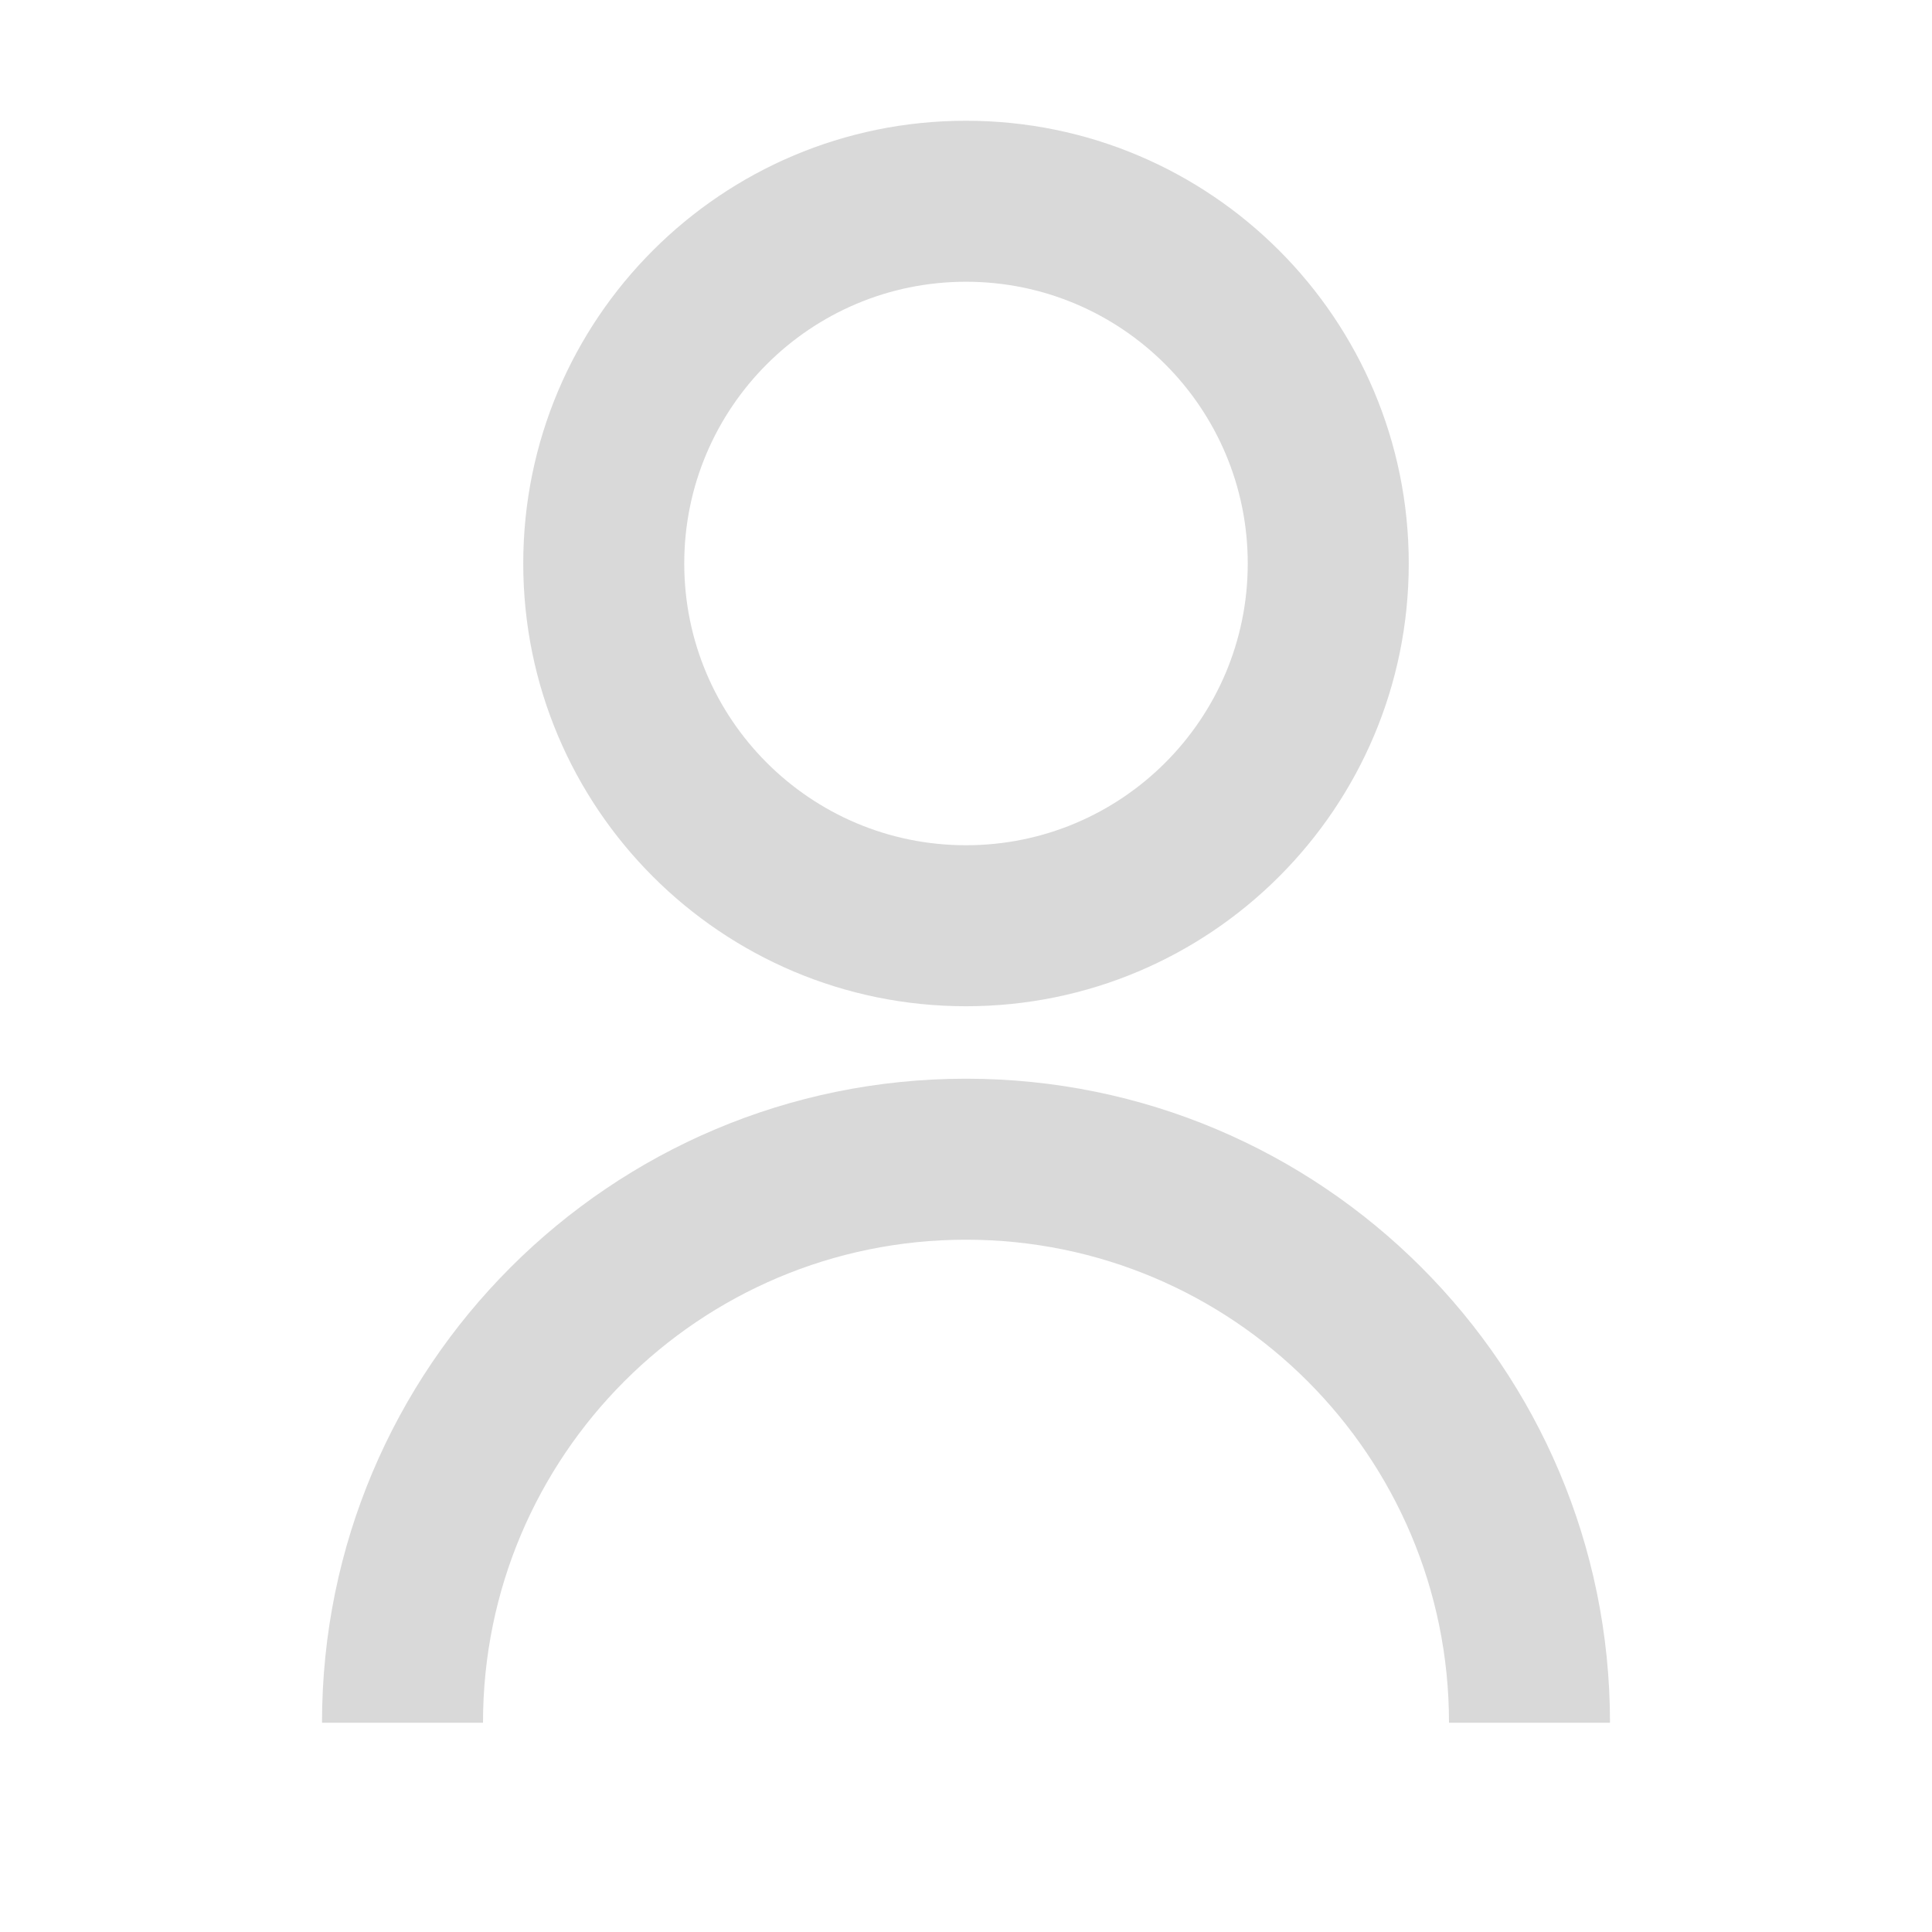
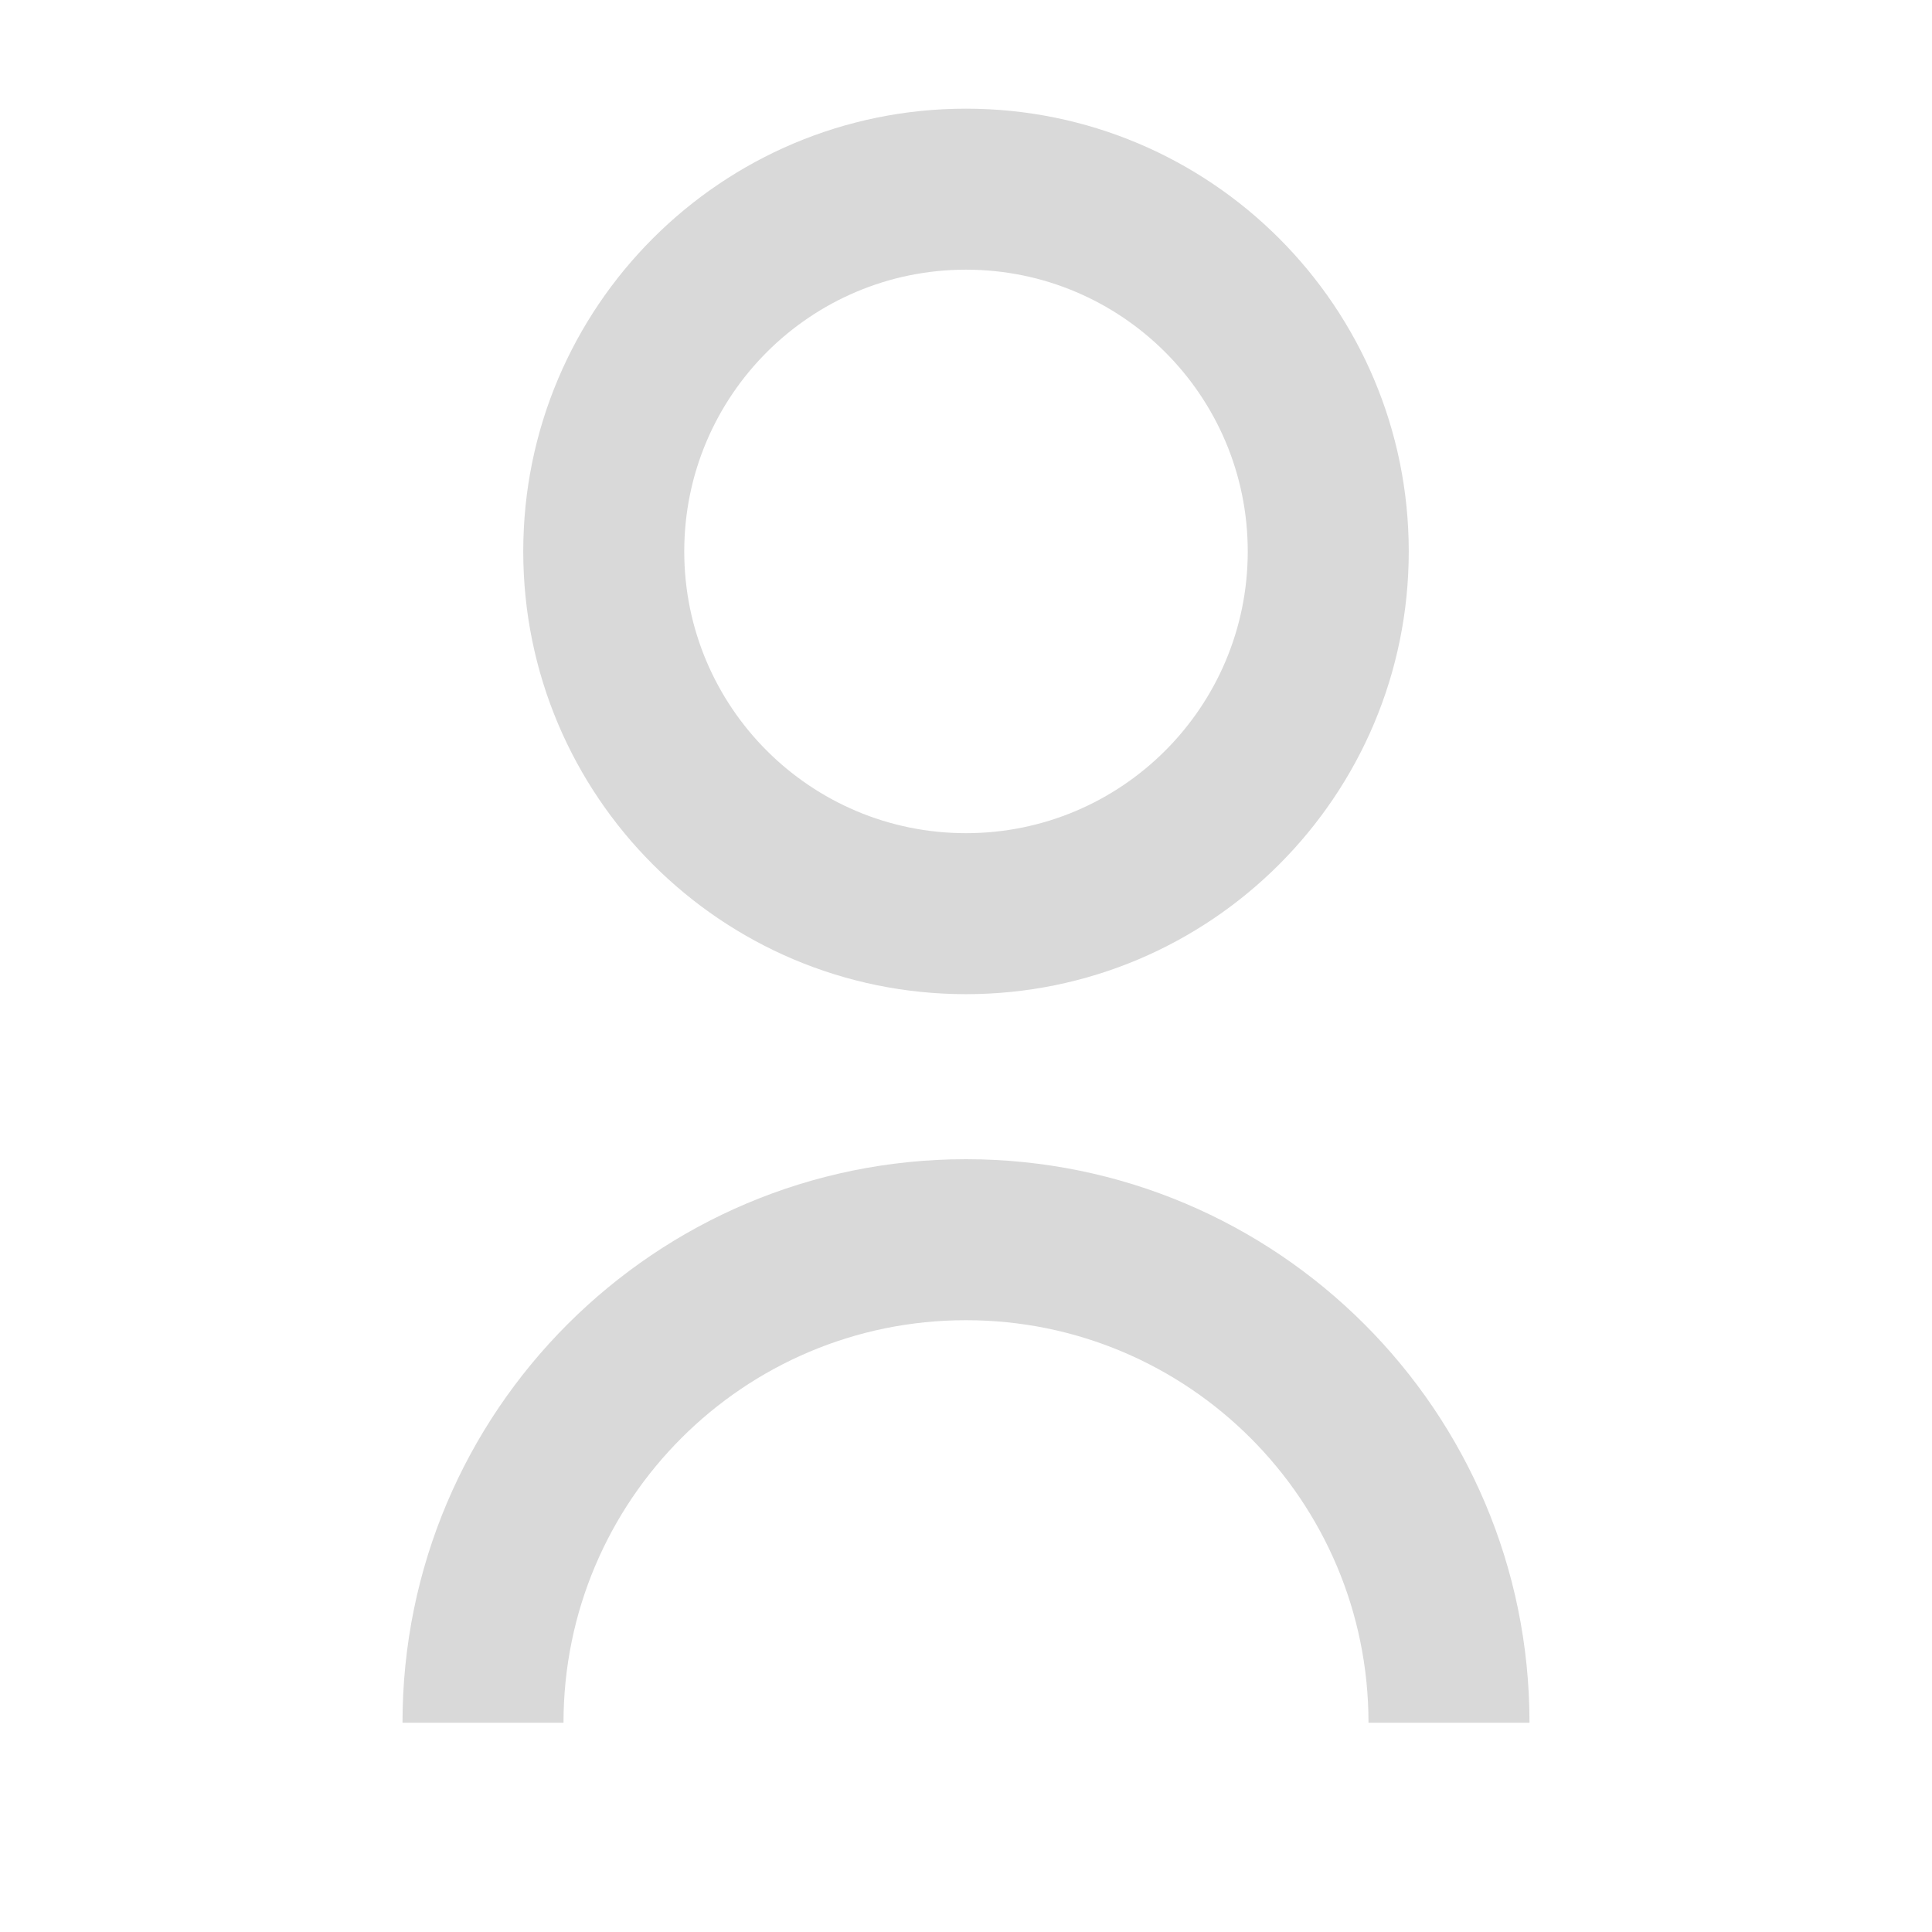
<svg xmlns="http://www.w3.org/2000/svg" fill="#D9D9D9" width="800px" height="800px" viewBox="0 0 24 24">
  <g>
    <path fill="none" d="M0 0h24v24H0z" />
-     <path fill="#D9D9D9" d="M4 21.4a8 8 0 1 1 16 0h-2a6 6 0 1 0-12 0H4zm8-8.9c-3.038 0-5.5-2.462-5.5-5.5S8.962 1.5 12 1.5 17.5 3.962 17.5 7 15.038 12.5 12 12.5zm0-2c1.933 0 3.5-1.567 3.5-3.5S13.933 3.5 12 3.5 8.5 5.067 8.5 7 10.067 10.5 12 10.5z" />
+     <path fill="#D9D9D9" d="M5 21.4a7 7 0 1 1 14 0h-2a5 5 0 1 0-10 0H5zm7-9.05c-3.038 0-5.5-2.462-5.5-5.5S8.962 1.35 12 1.35 17.5 3.812 17.5 6.85 15.038 12.35 12 12.35zm0-2c1.933 0 3.5-1.567 3.5-3.5S13.933 3.35 12 3.35 8.5 4.917 8.5 6.85 10.067 10.35 12 10.35z" />
  </g>
</svg>
